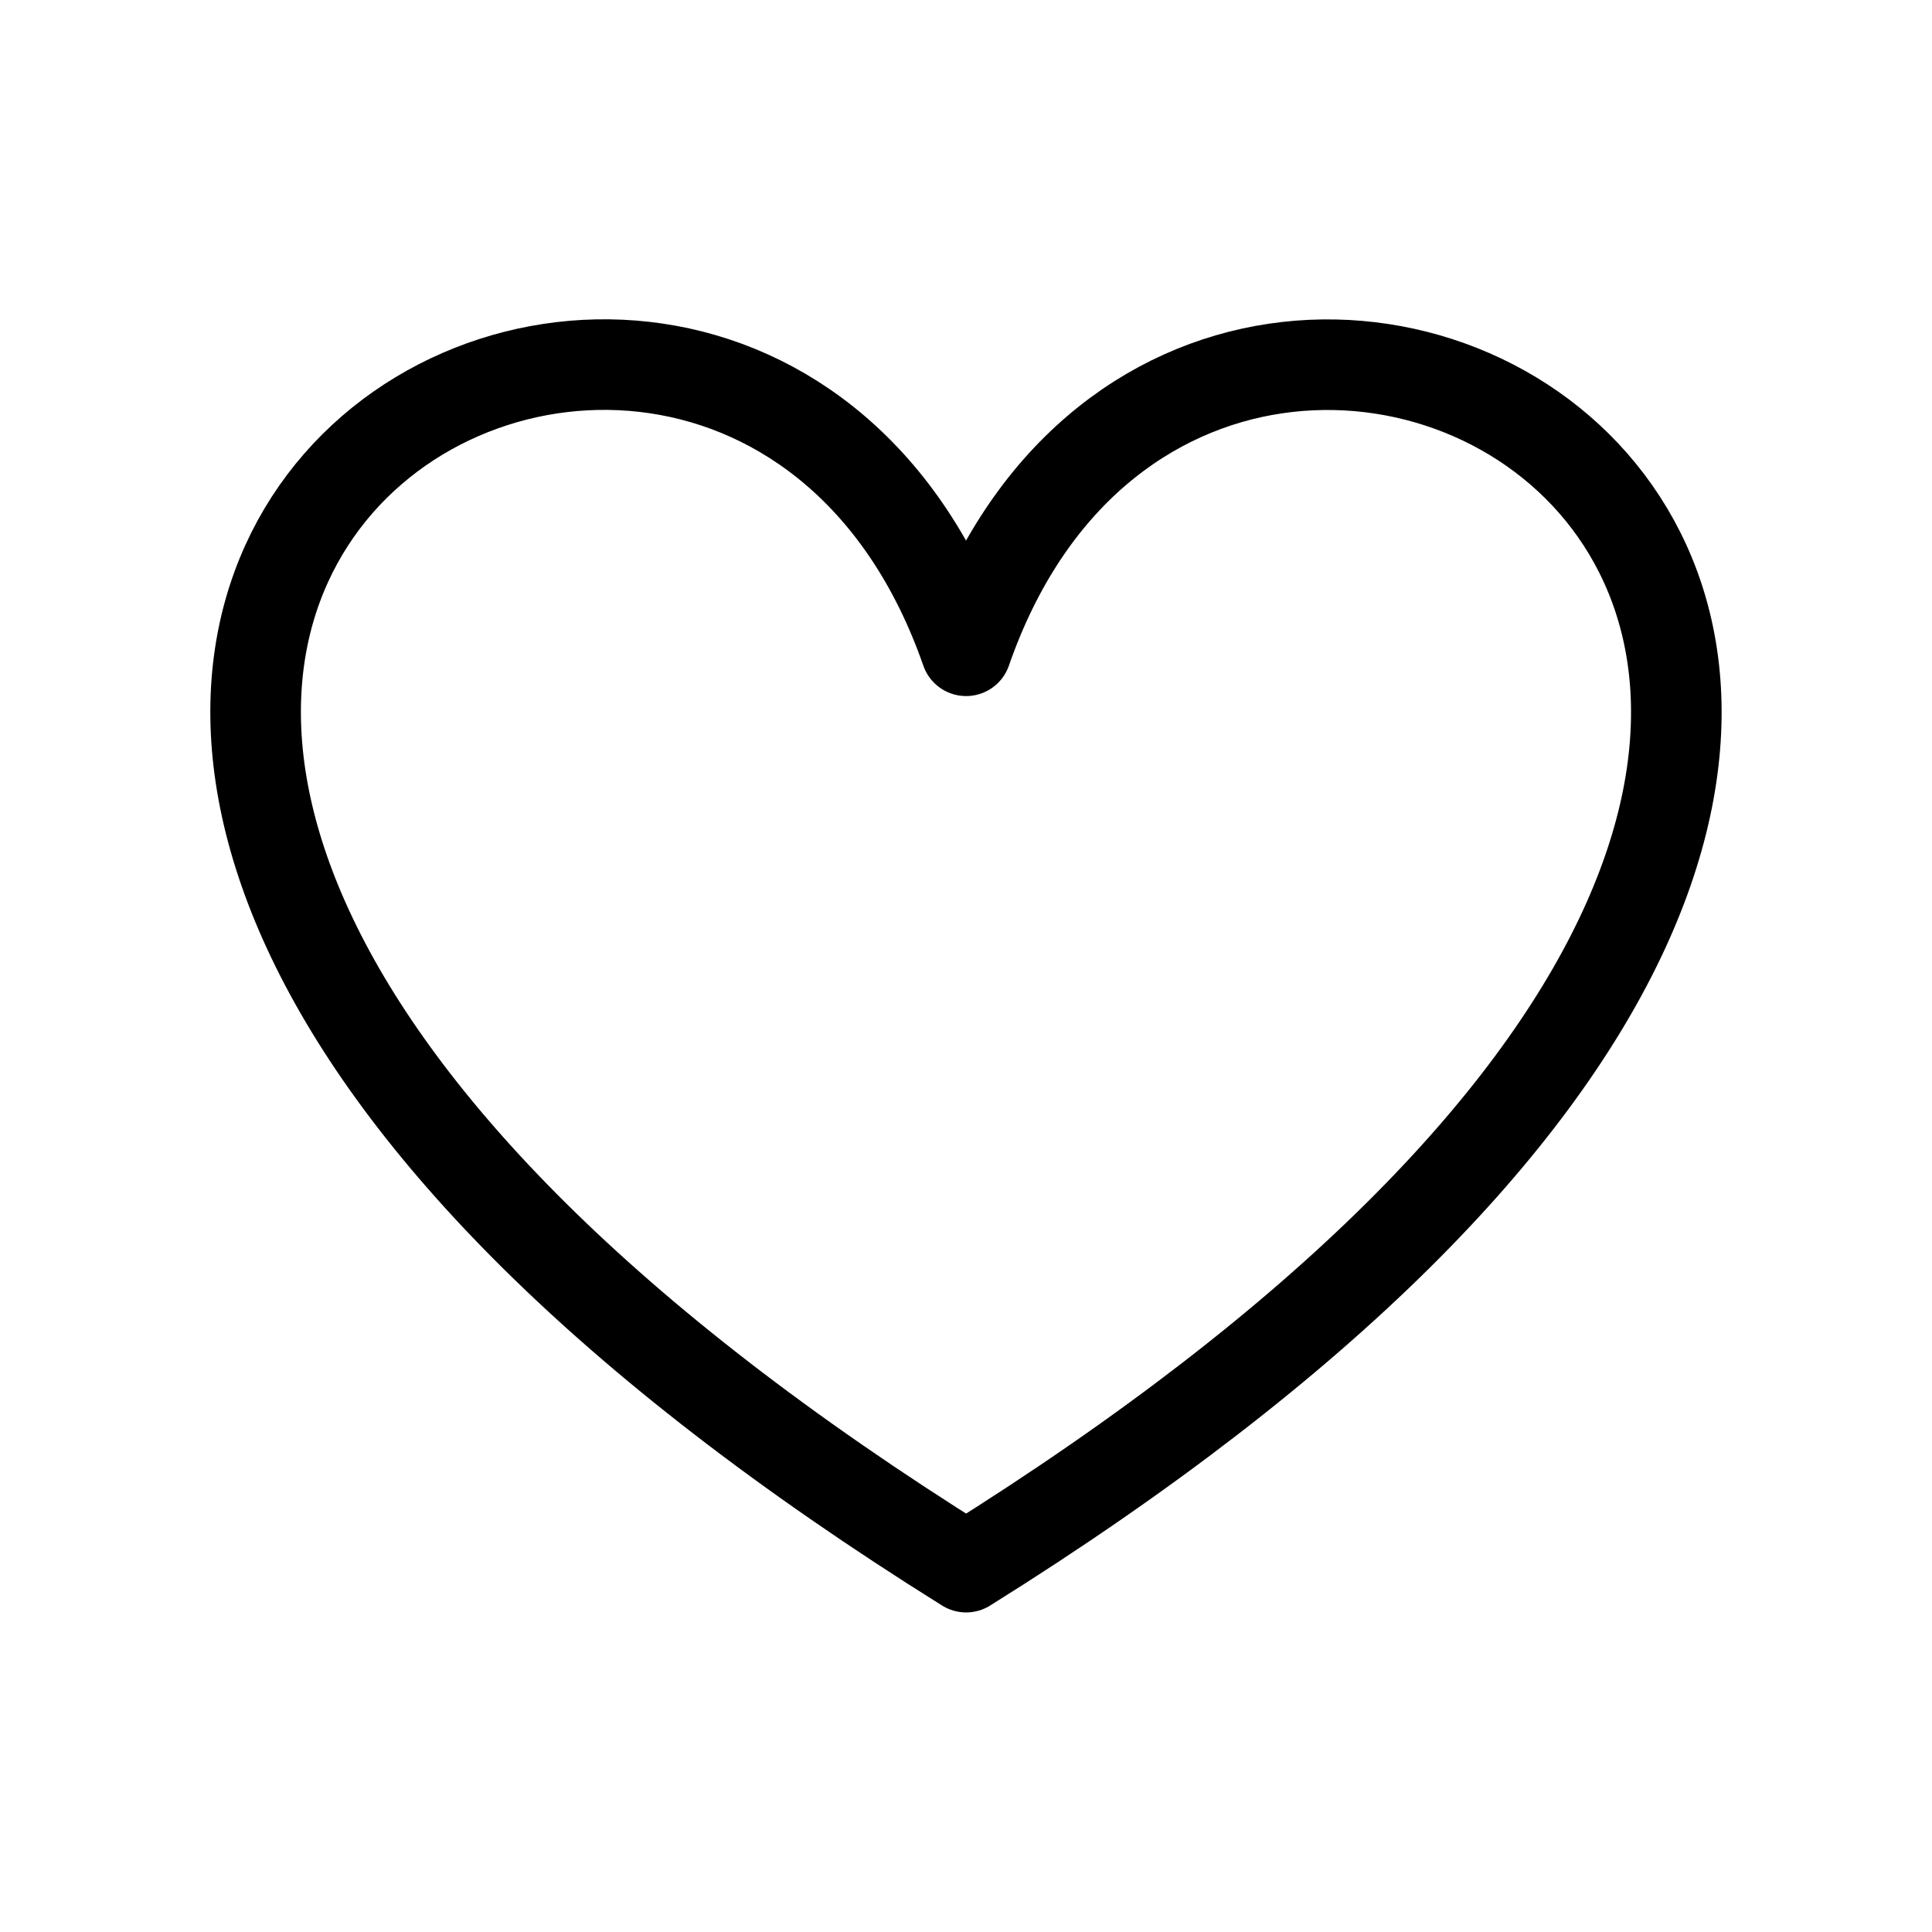
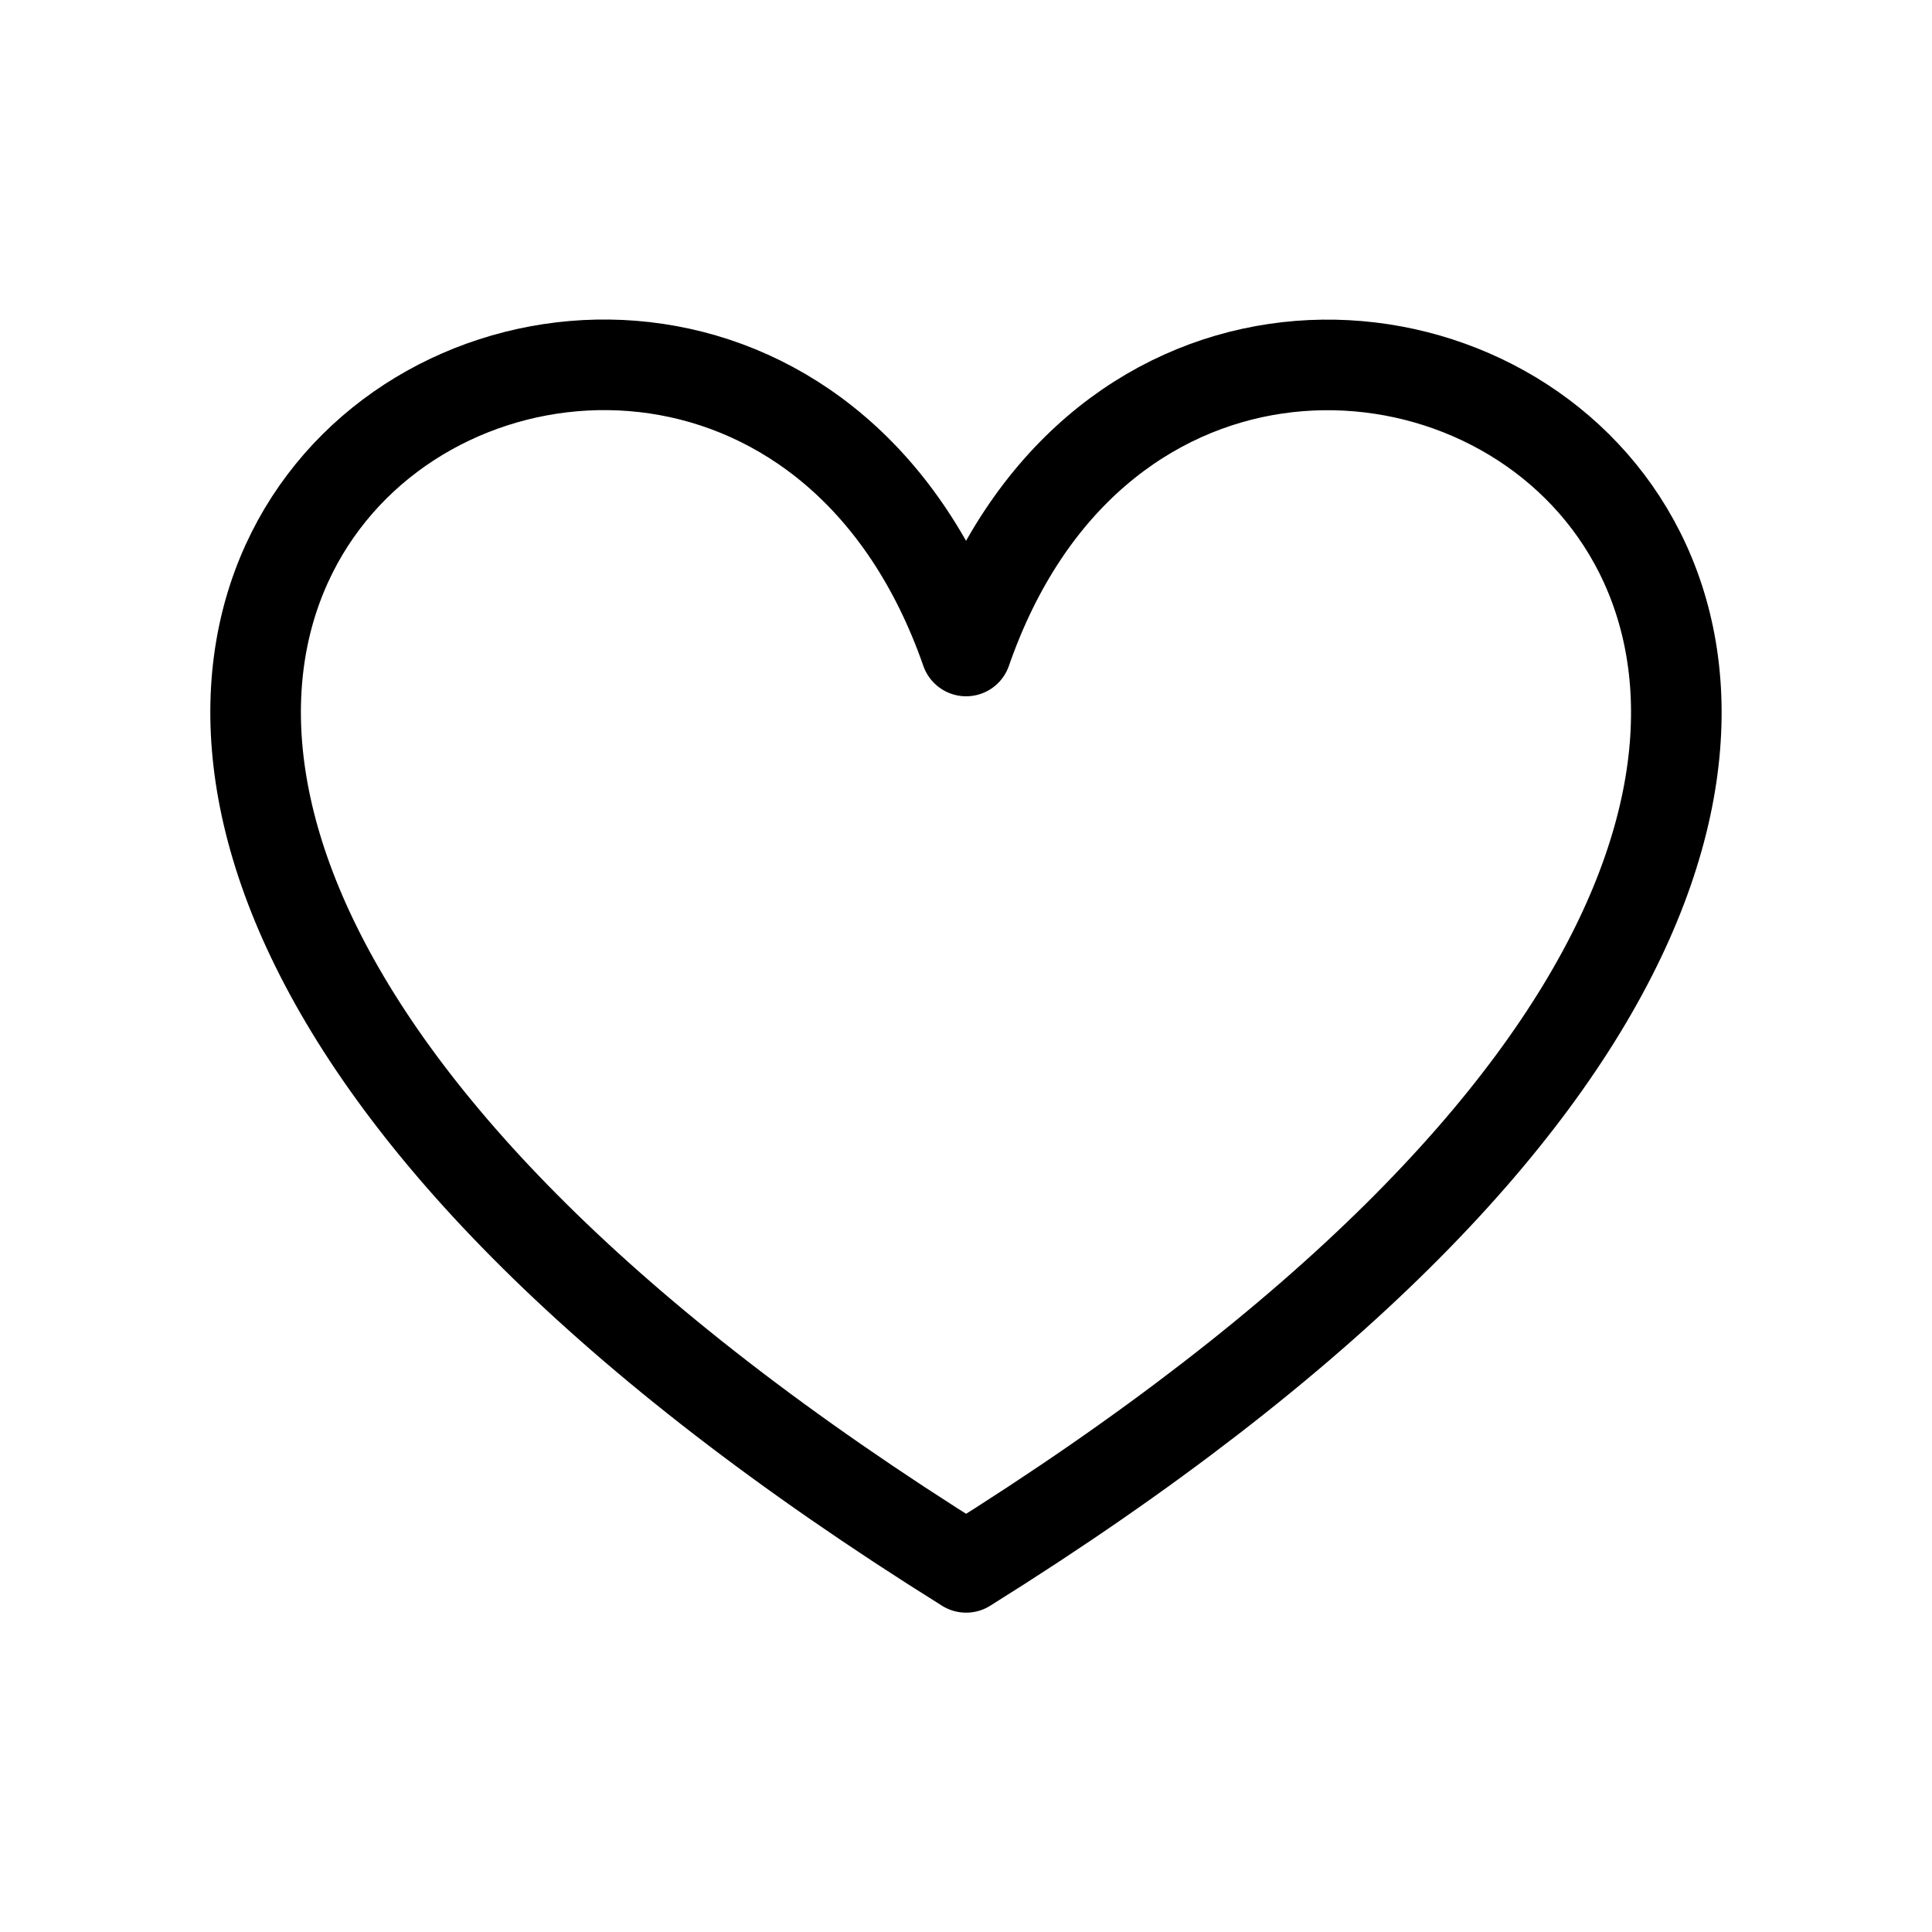
- <svg xmlns="http://www.w3.org/2000/svg" width="32" height="32" viewBox="0 0 8.467 8.467" version="1.1" id="svg832">
-   <defs id="defs826" />
-   <g id="layer6">
-     <path style="opacity:1;fill:#000000;fill-opacity:0;stroke:#000000;stroke-width:0.397;stroke-linecap:round;stroke-linejoin:round;stroke-miterlimit:4;stroke-dasharray:none;stroke-dashoffset:0.75;stroke-opacity:1;paint-order:stroke fill markers" d="m 4.234,6.868 c -6.434,-4.016 -1.075,-7.098 0,-4.016 1.07,-3.081 6.434,0 0,4.016 z" id="path837" />
-   </g>
+ <svg xmlns="http://www.w3.org/2000/svg" width="32" height="32" version="1.1" viewBox="0 0 8.467 8.467">
+   <path d="m4.234 6.869c-6.434-4.016-1.075-7.098 0-4.016 1.07-3.081 6.434 0 0 4.016z" fill-opacity="0" stroke="#000" stroke-dashoffset=".75" stroke-linecap="round" stroke-linejoin="round" stroke-width=".397" style="paint-order:stroke fill markers" />
</svg>
